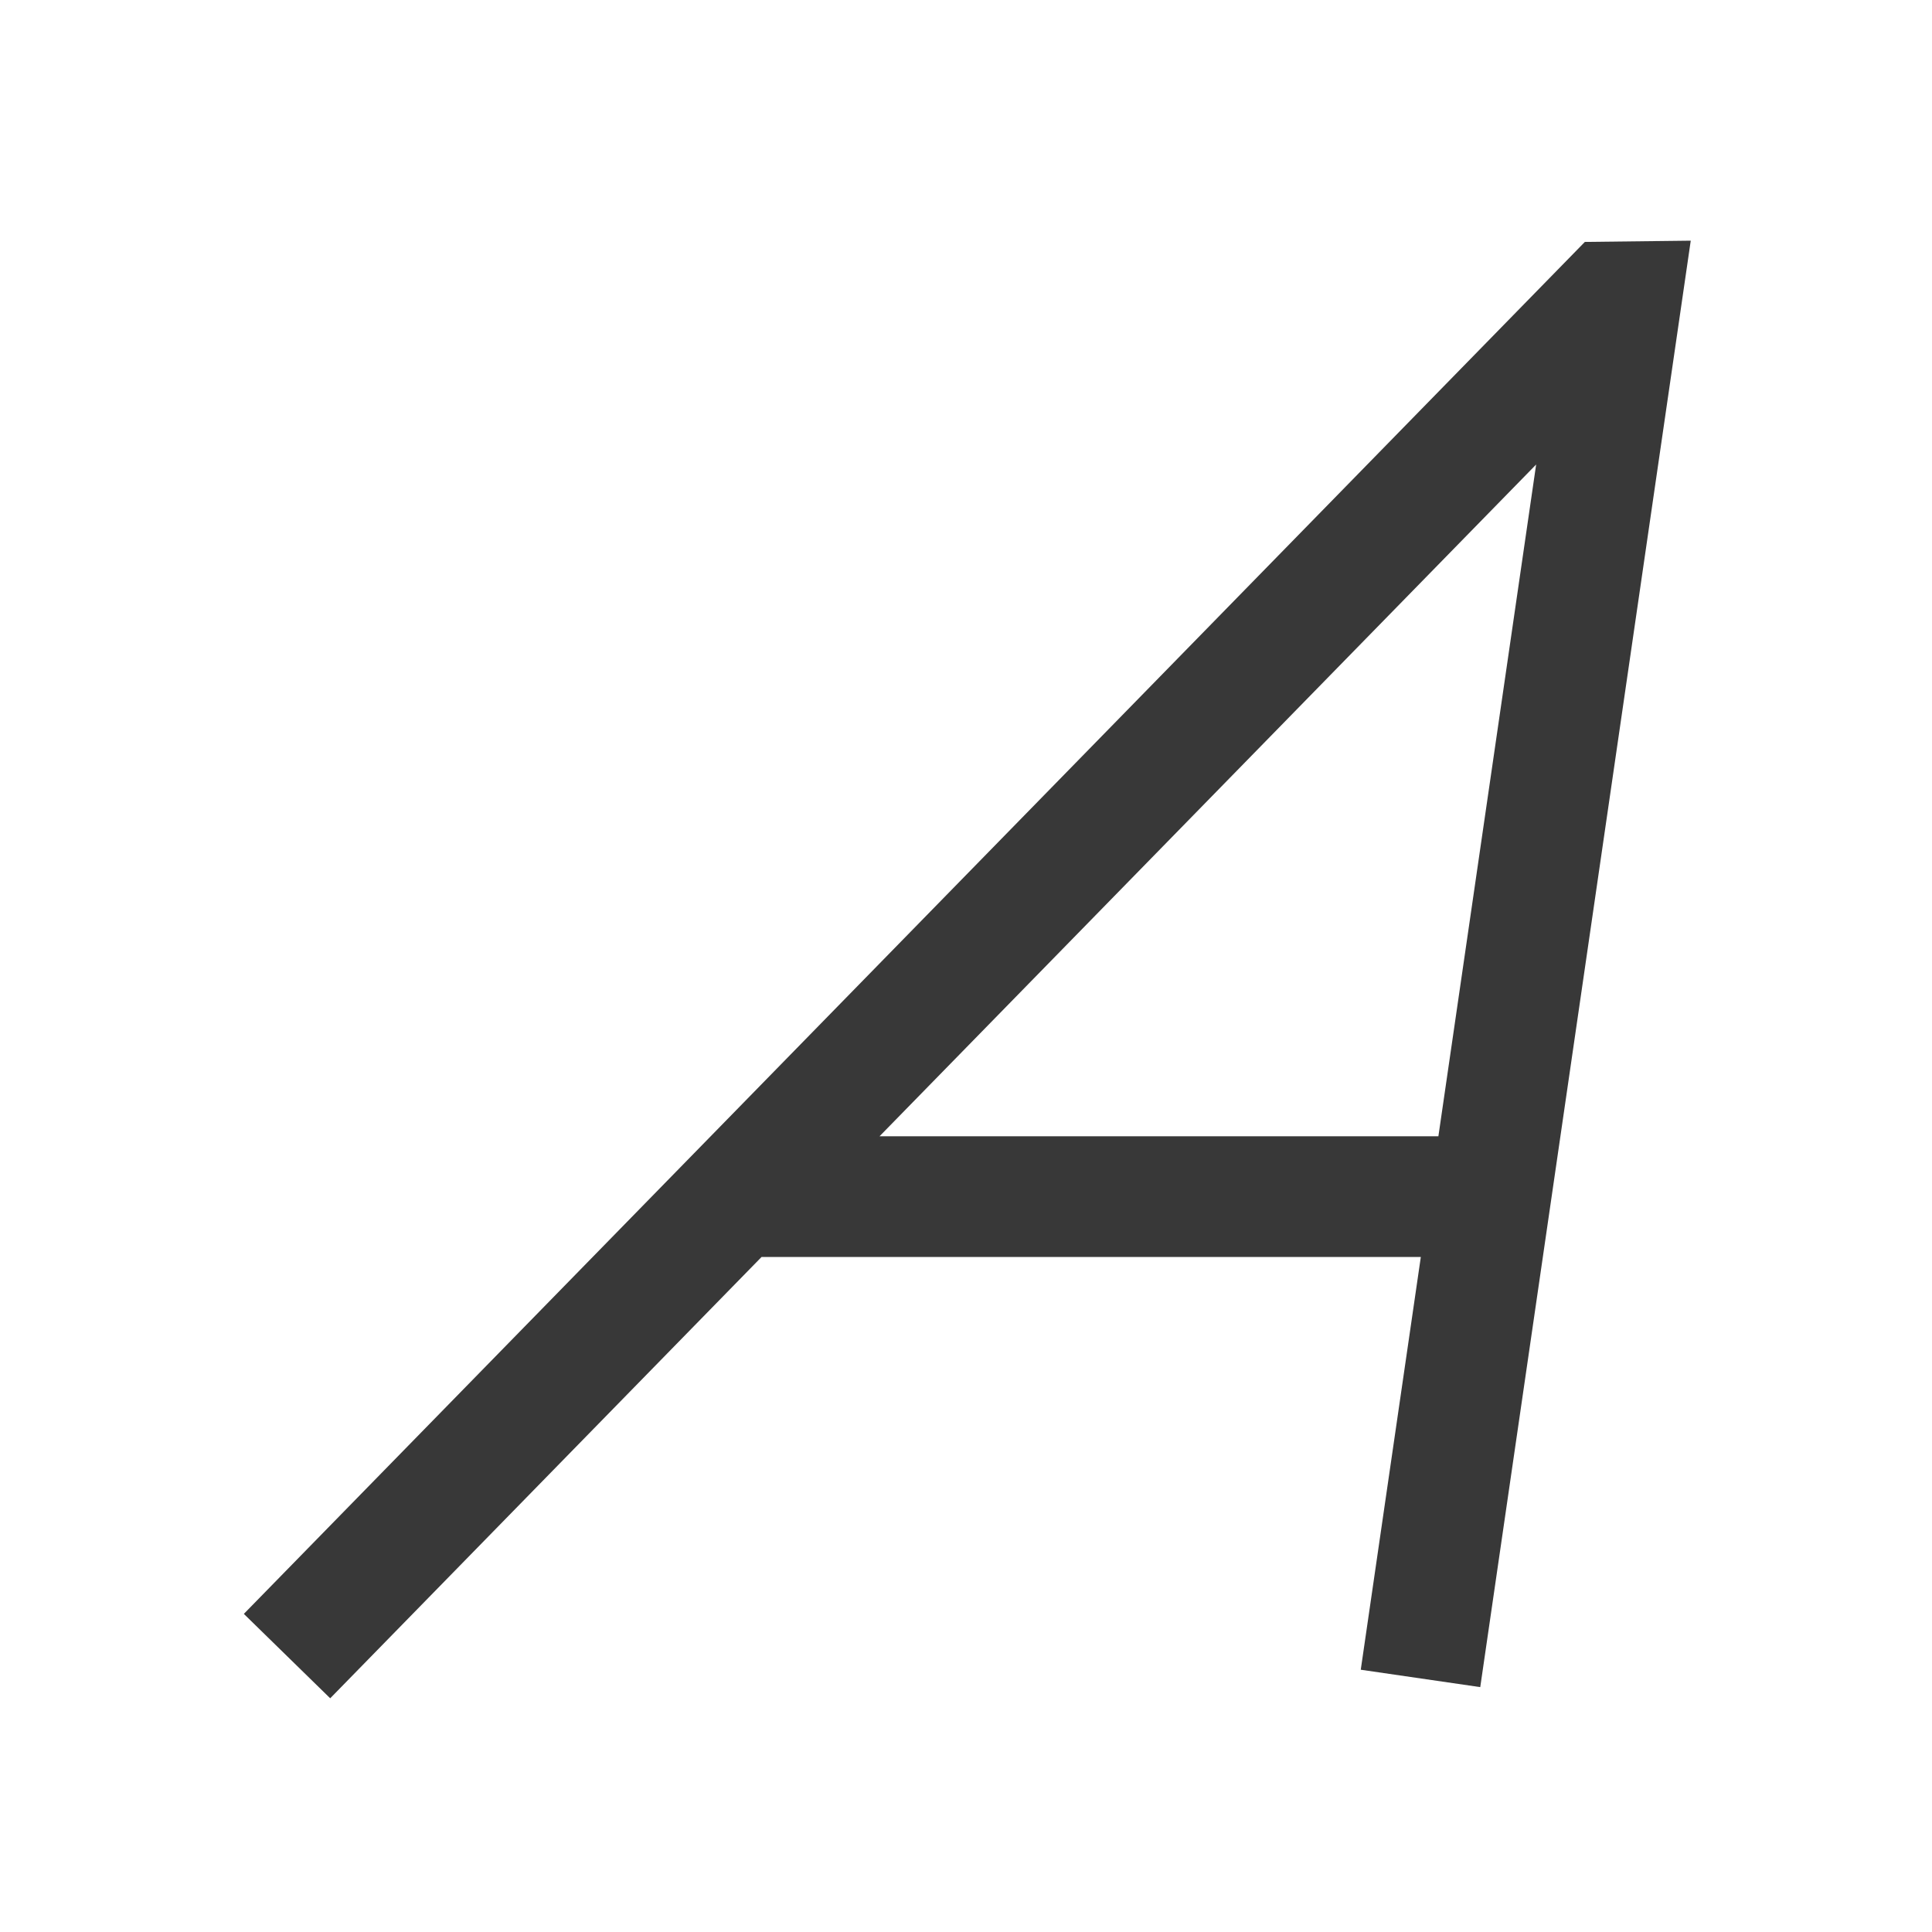
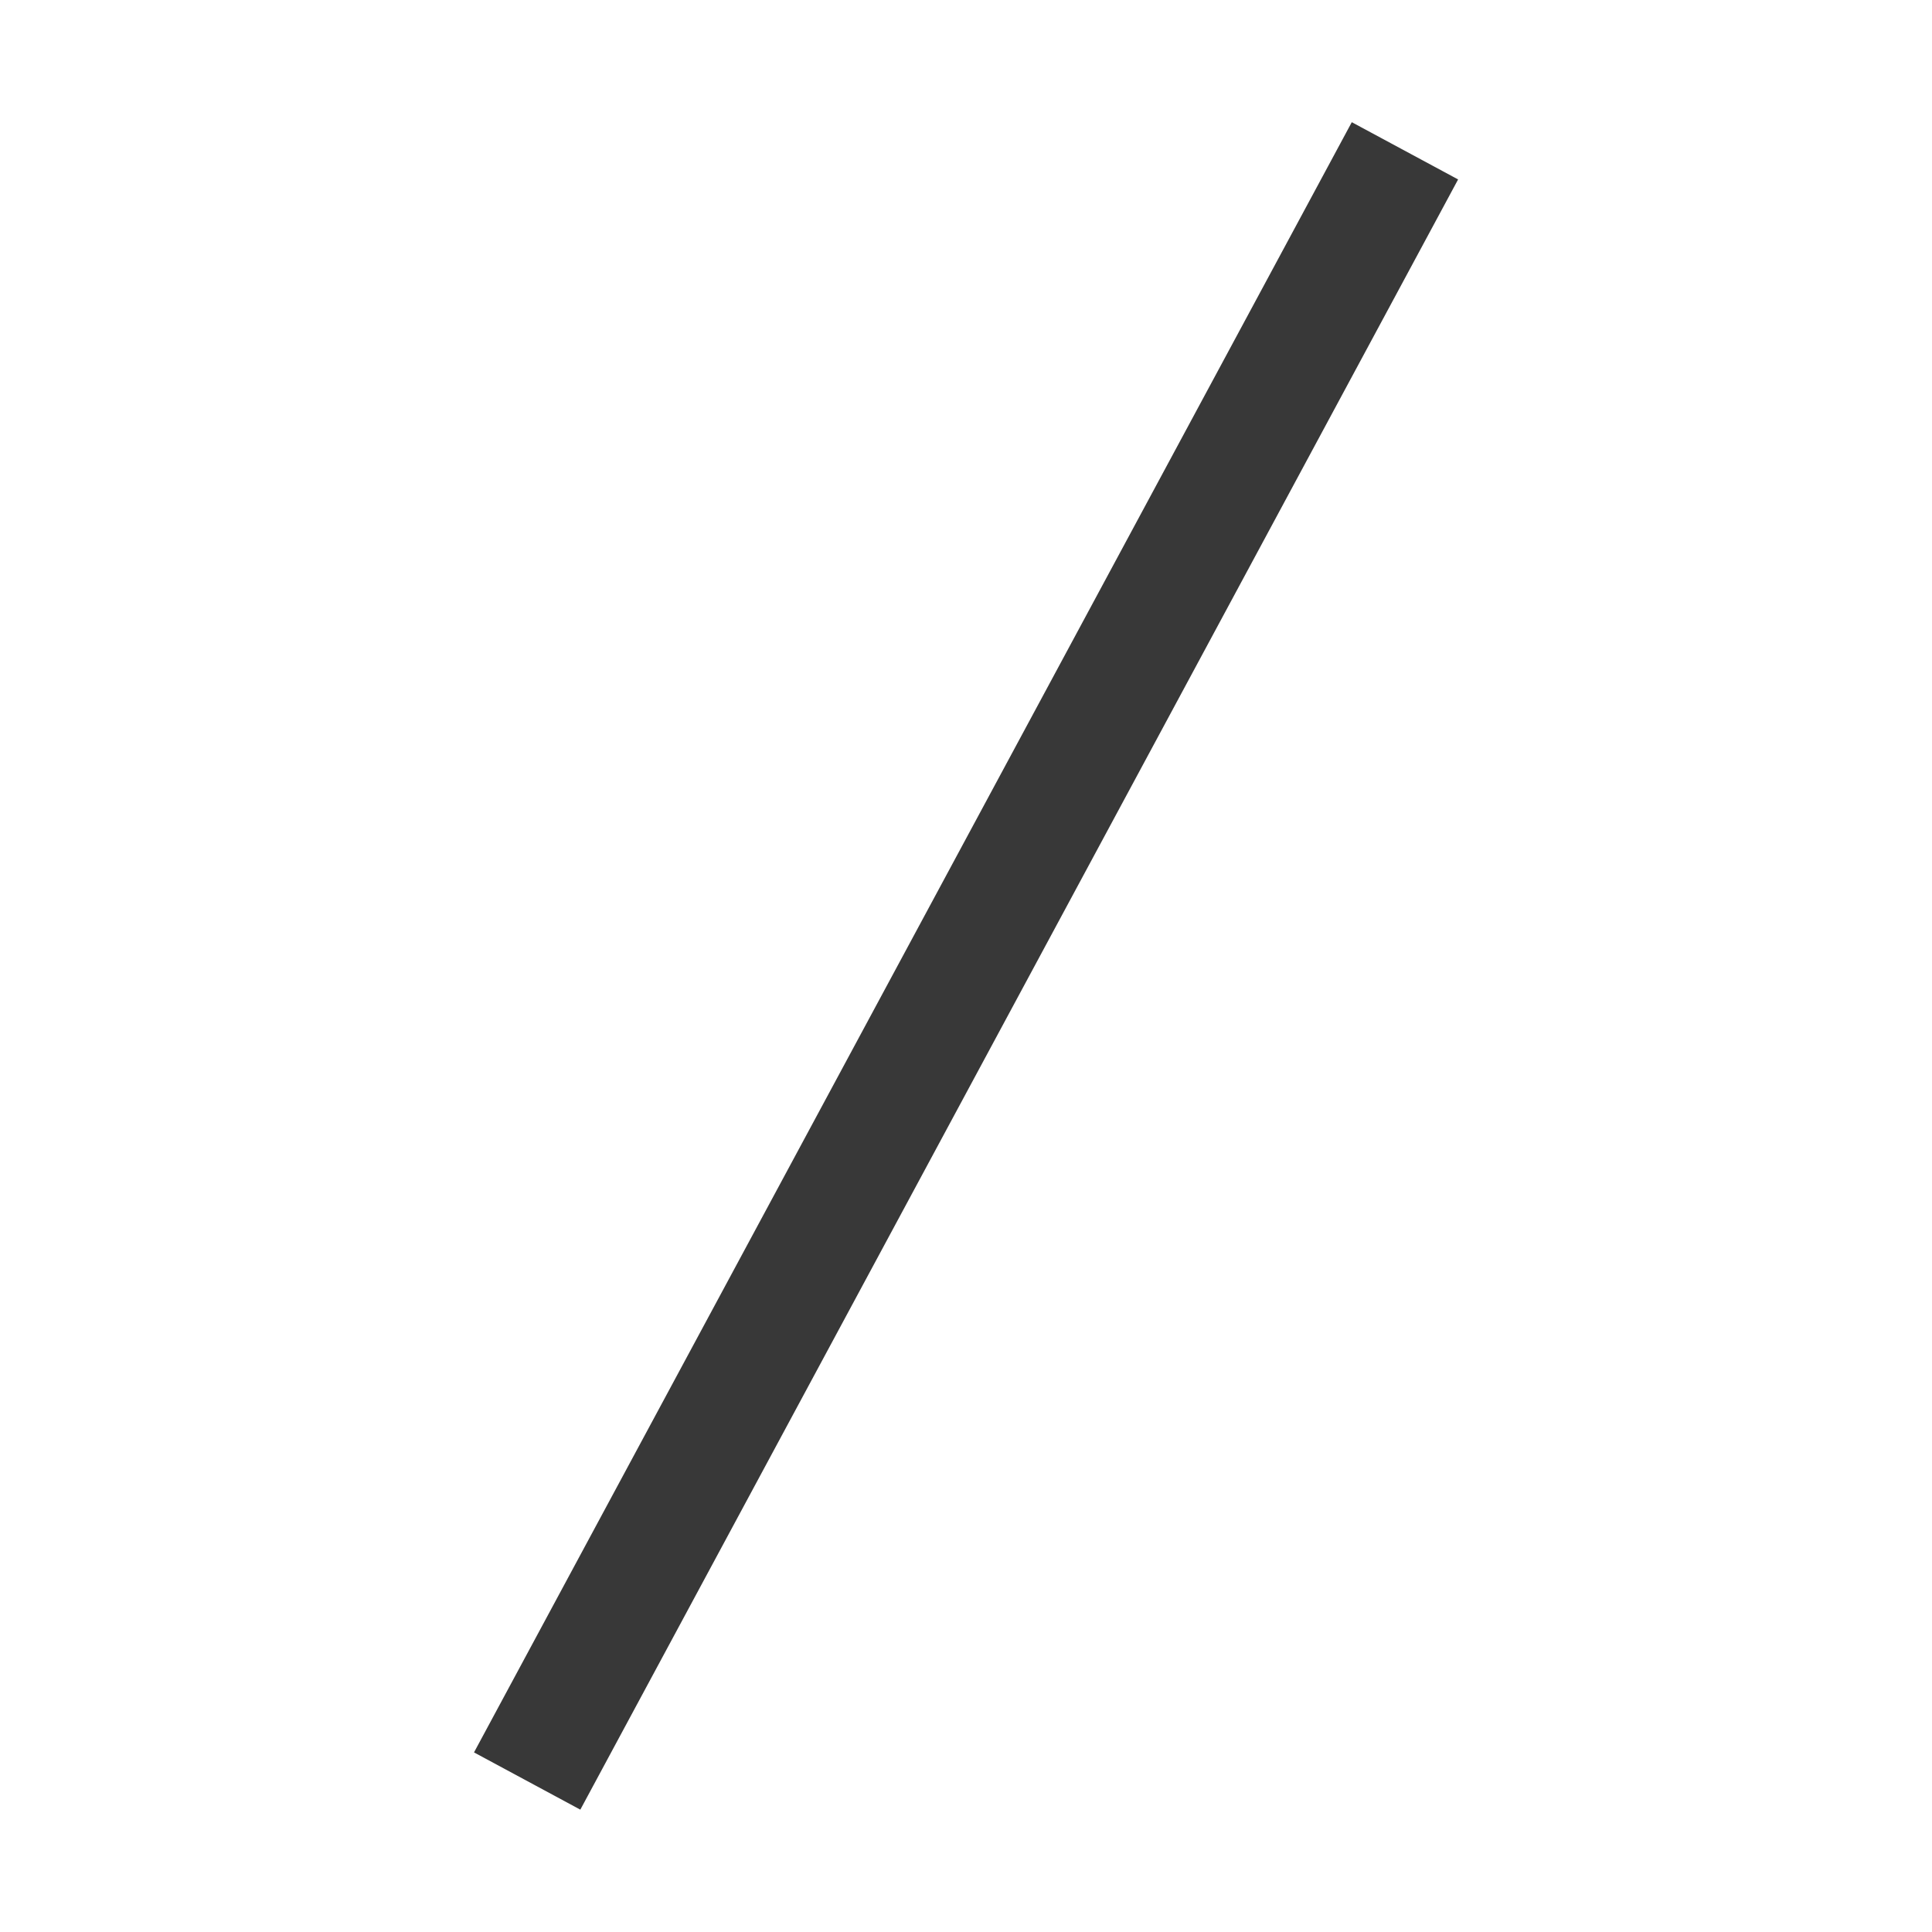
<svg xmlns="http://www.w3.org/2000/svg" version="1.1" id="Layer_1" x="0px" y="0px" width="16px" height="16px" viewBox="0 0 16 16" enable-background="new 0 0 16 16" xml:space="preserve">
  <g id="icon">
-     <path d="M2.377,13.715L13.338,2.501l0.085,-0.001l-1.659,11.4M6.183,9.91h6.12" fill="none" stroke="#383838" stroke-width="1" stroke-miterlimit="10" />
+     <rect x="0.334" y="7.5" width="15.333" height="1" fill="#383838" transform="matrix(0.4741 -0.8805 0.8805 0.4741 -2.83657 11.251)" />
  </g>
</svg>
